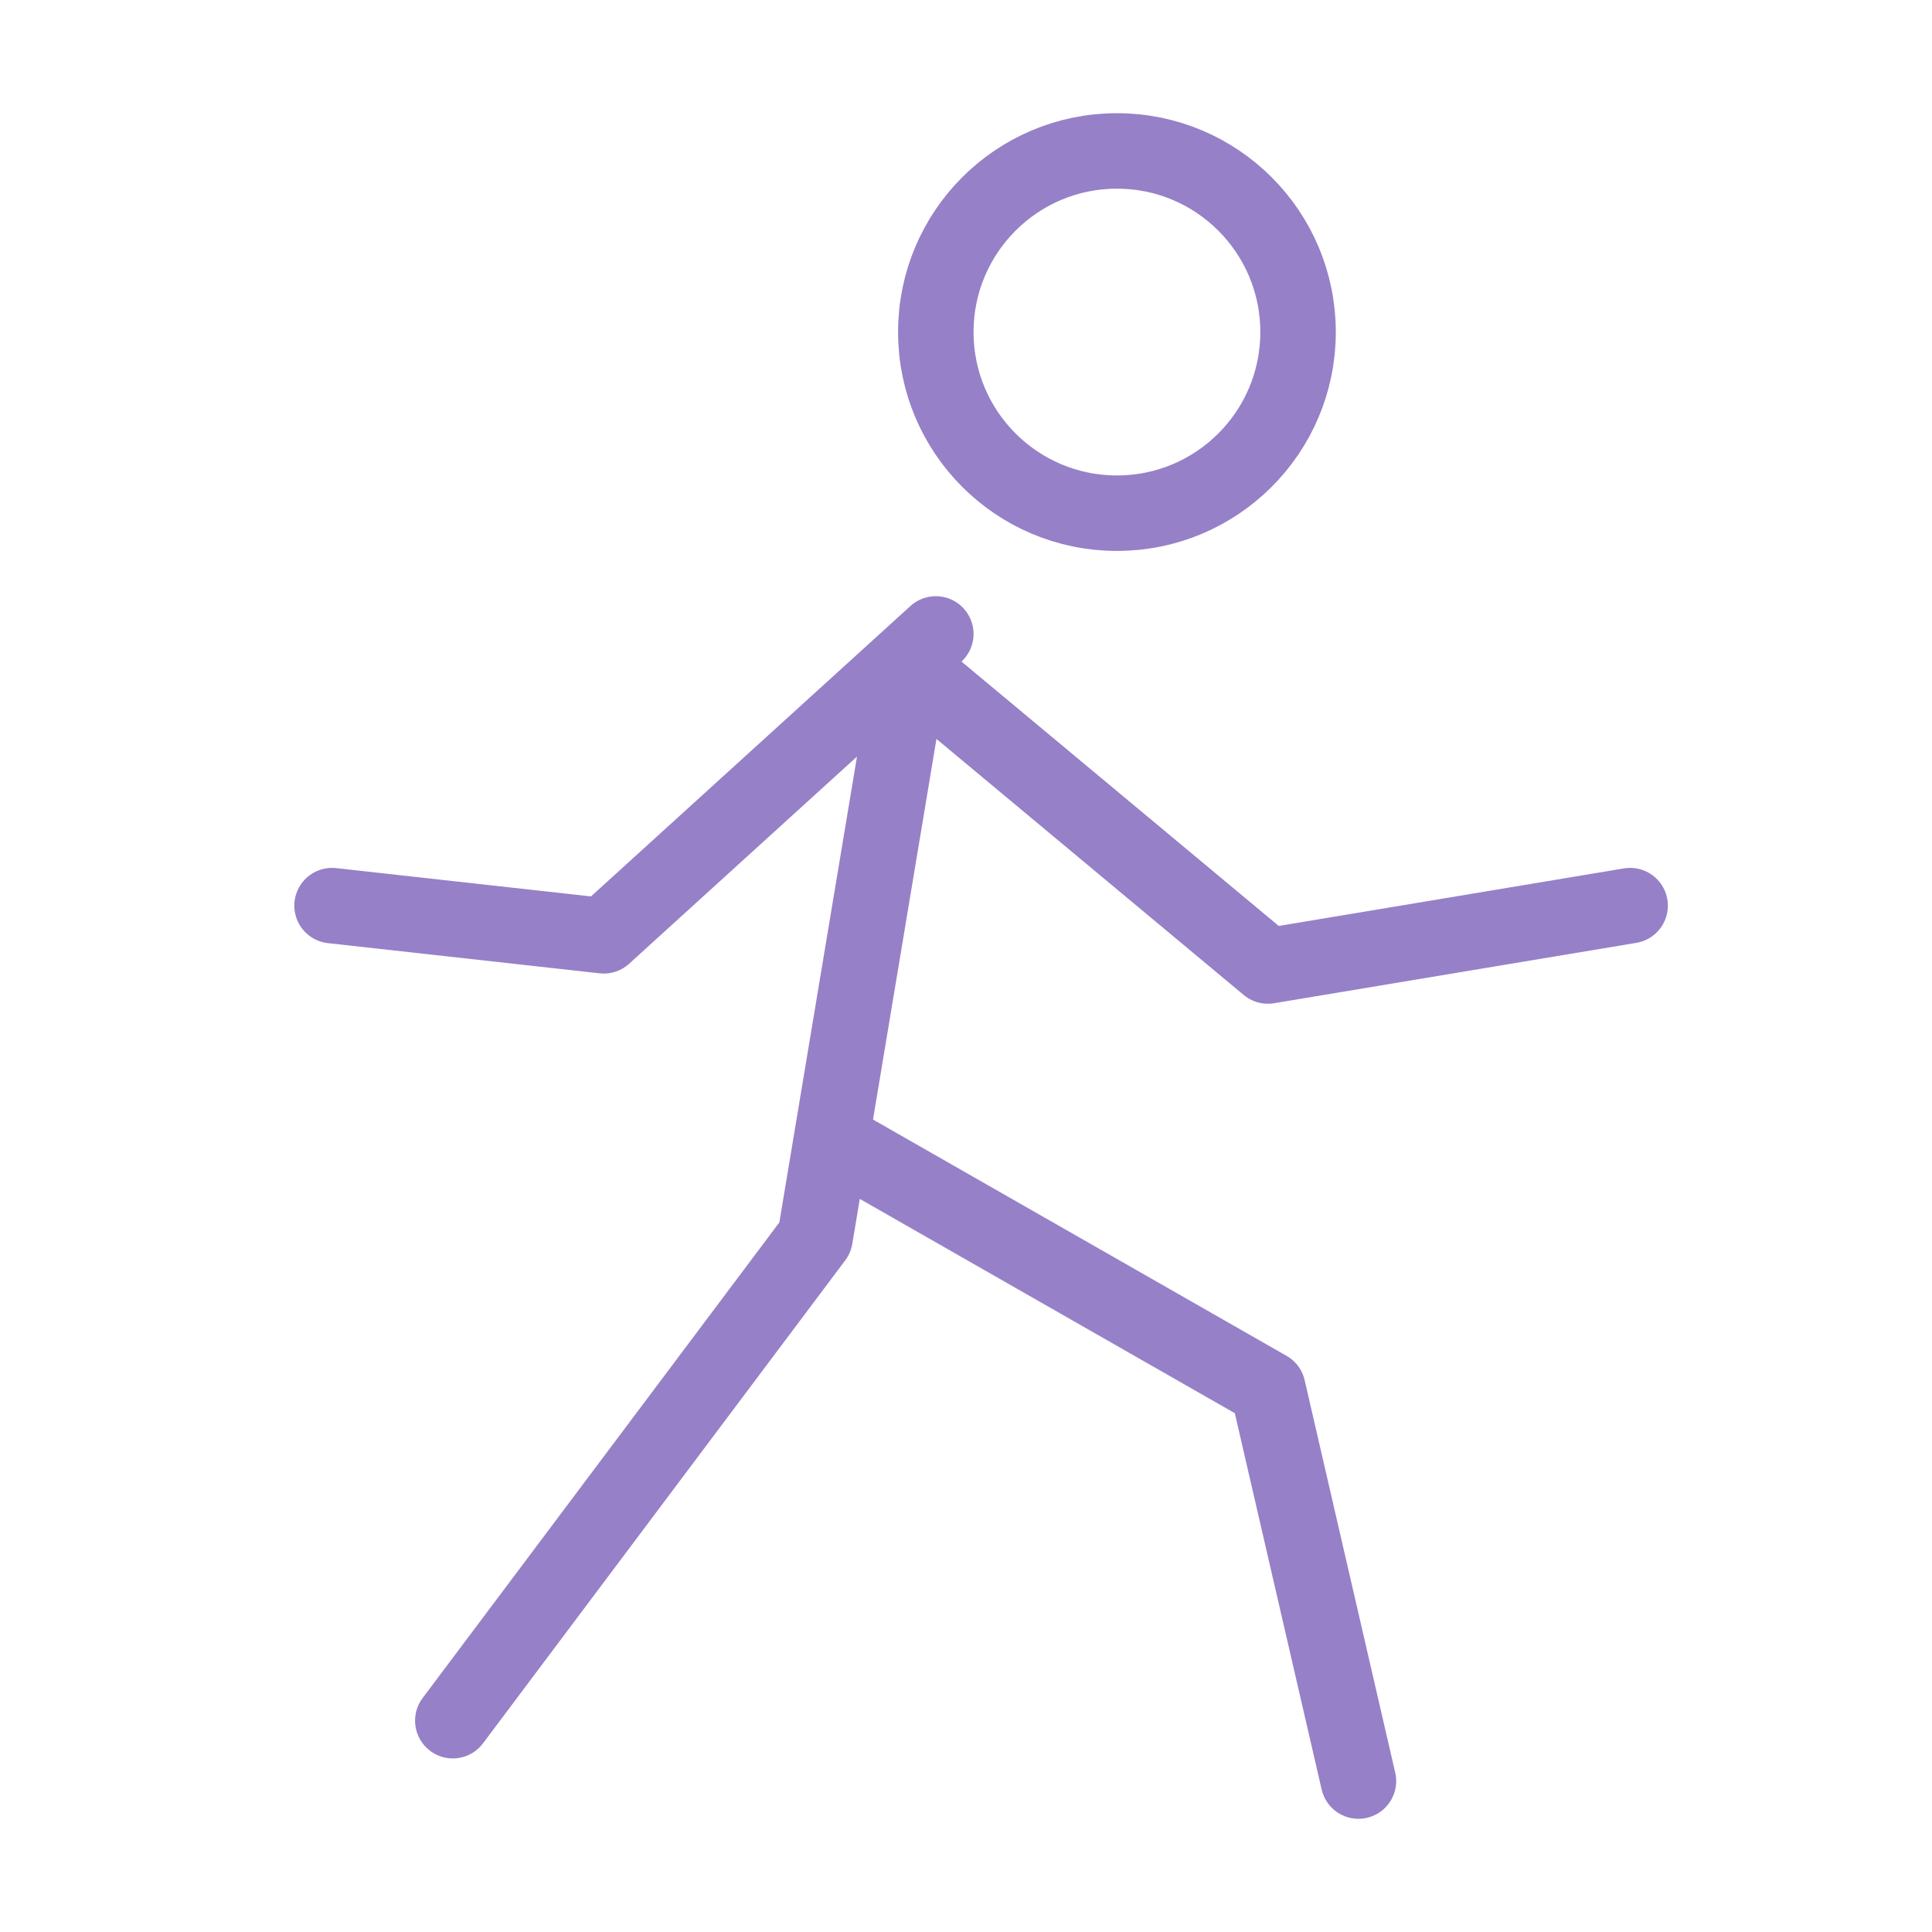
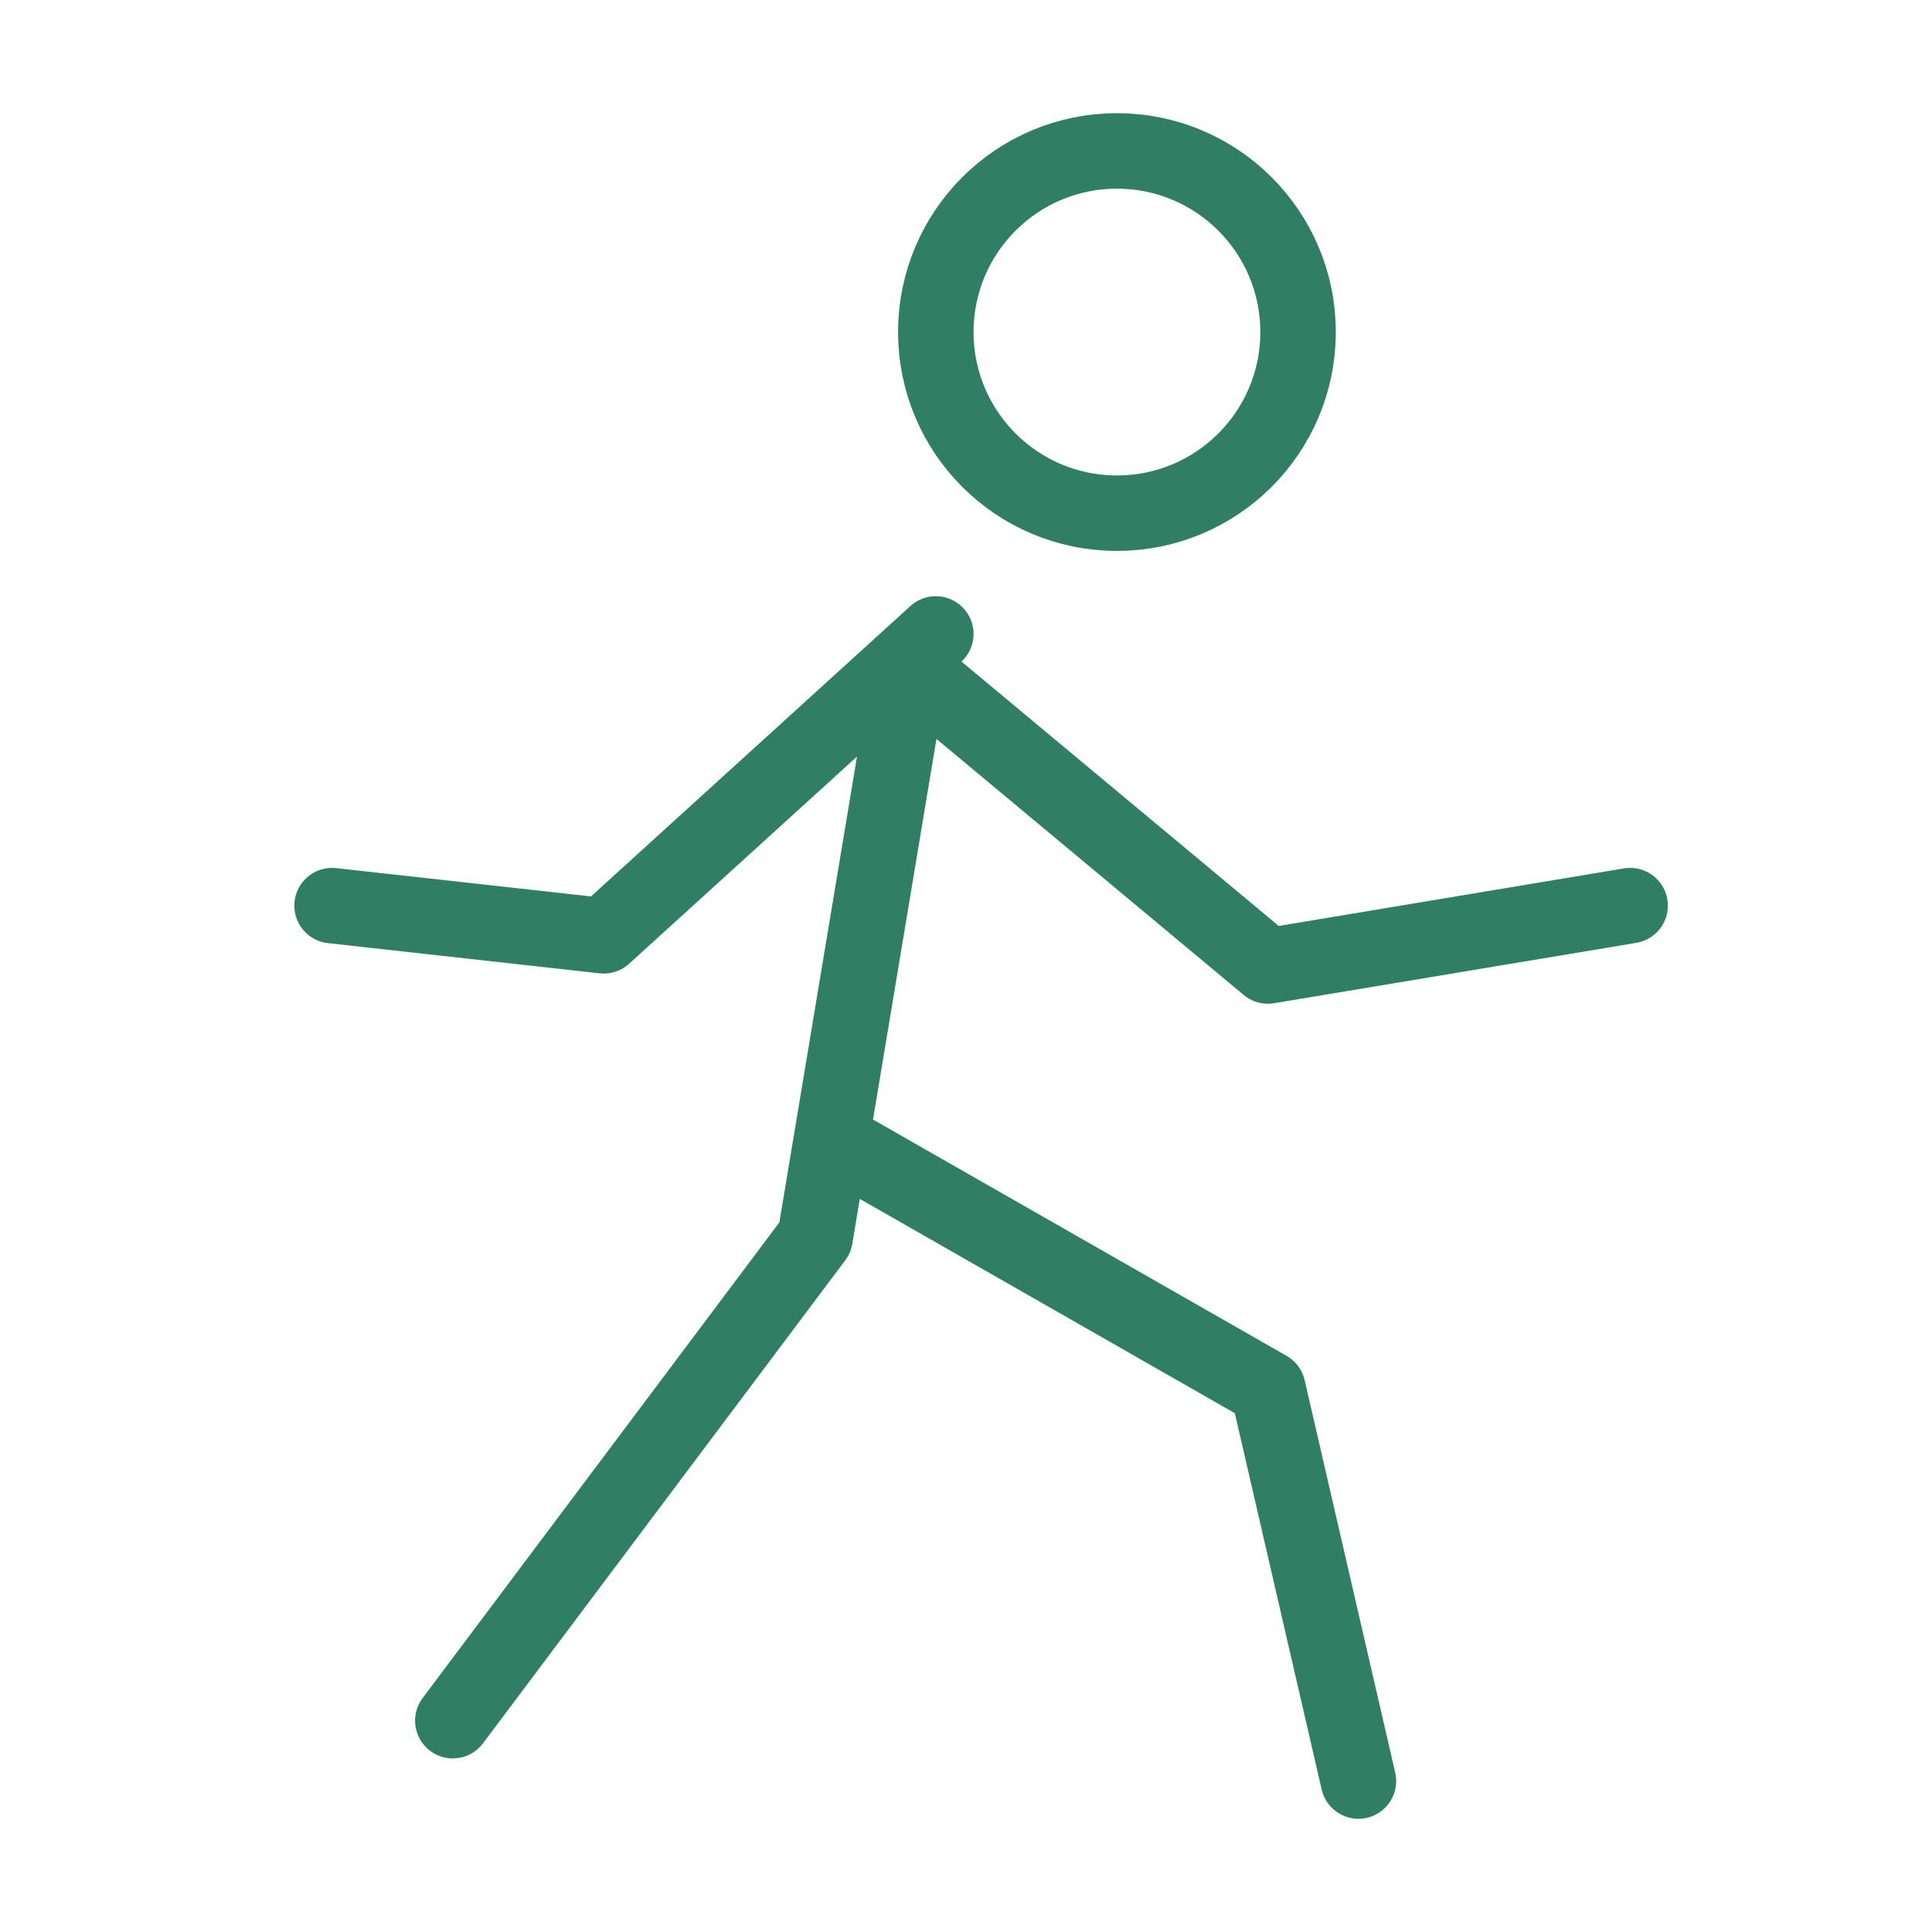
- <svg xmlns="http://www.w3.org/2000/svg" width="64" height="64" viewBox="0 0 64 64" fill="none" stroke="#9680c8" stroke-width="2.5" stroke-linecap="round" stroke-linejoin="round">
+ <svg xmlns="http://www.w3.org/2000/svg" width="64" height="64" viewBox="0 0 64 64" fill="none" stroke="#307F65" stroke-width="2.5" stroke-linecap="round" stroke-linejoin="round">
  <circle cx="37" cy="11" r="6" />
  <path d="m30 22 12 10 12-2M31 21 20 31l-9-1M30 23l-3 18-12 16M28 38l14 8 3 13" />
</svg>
